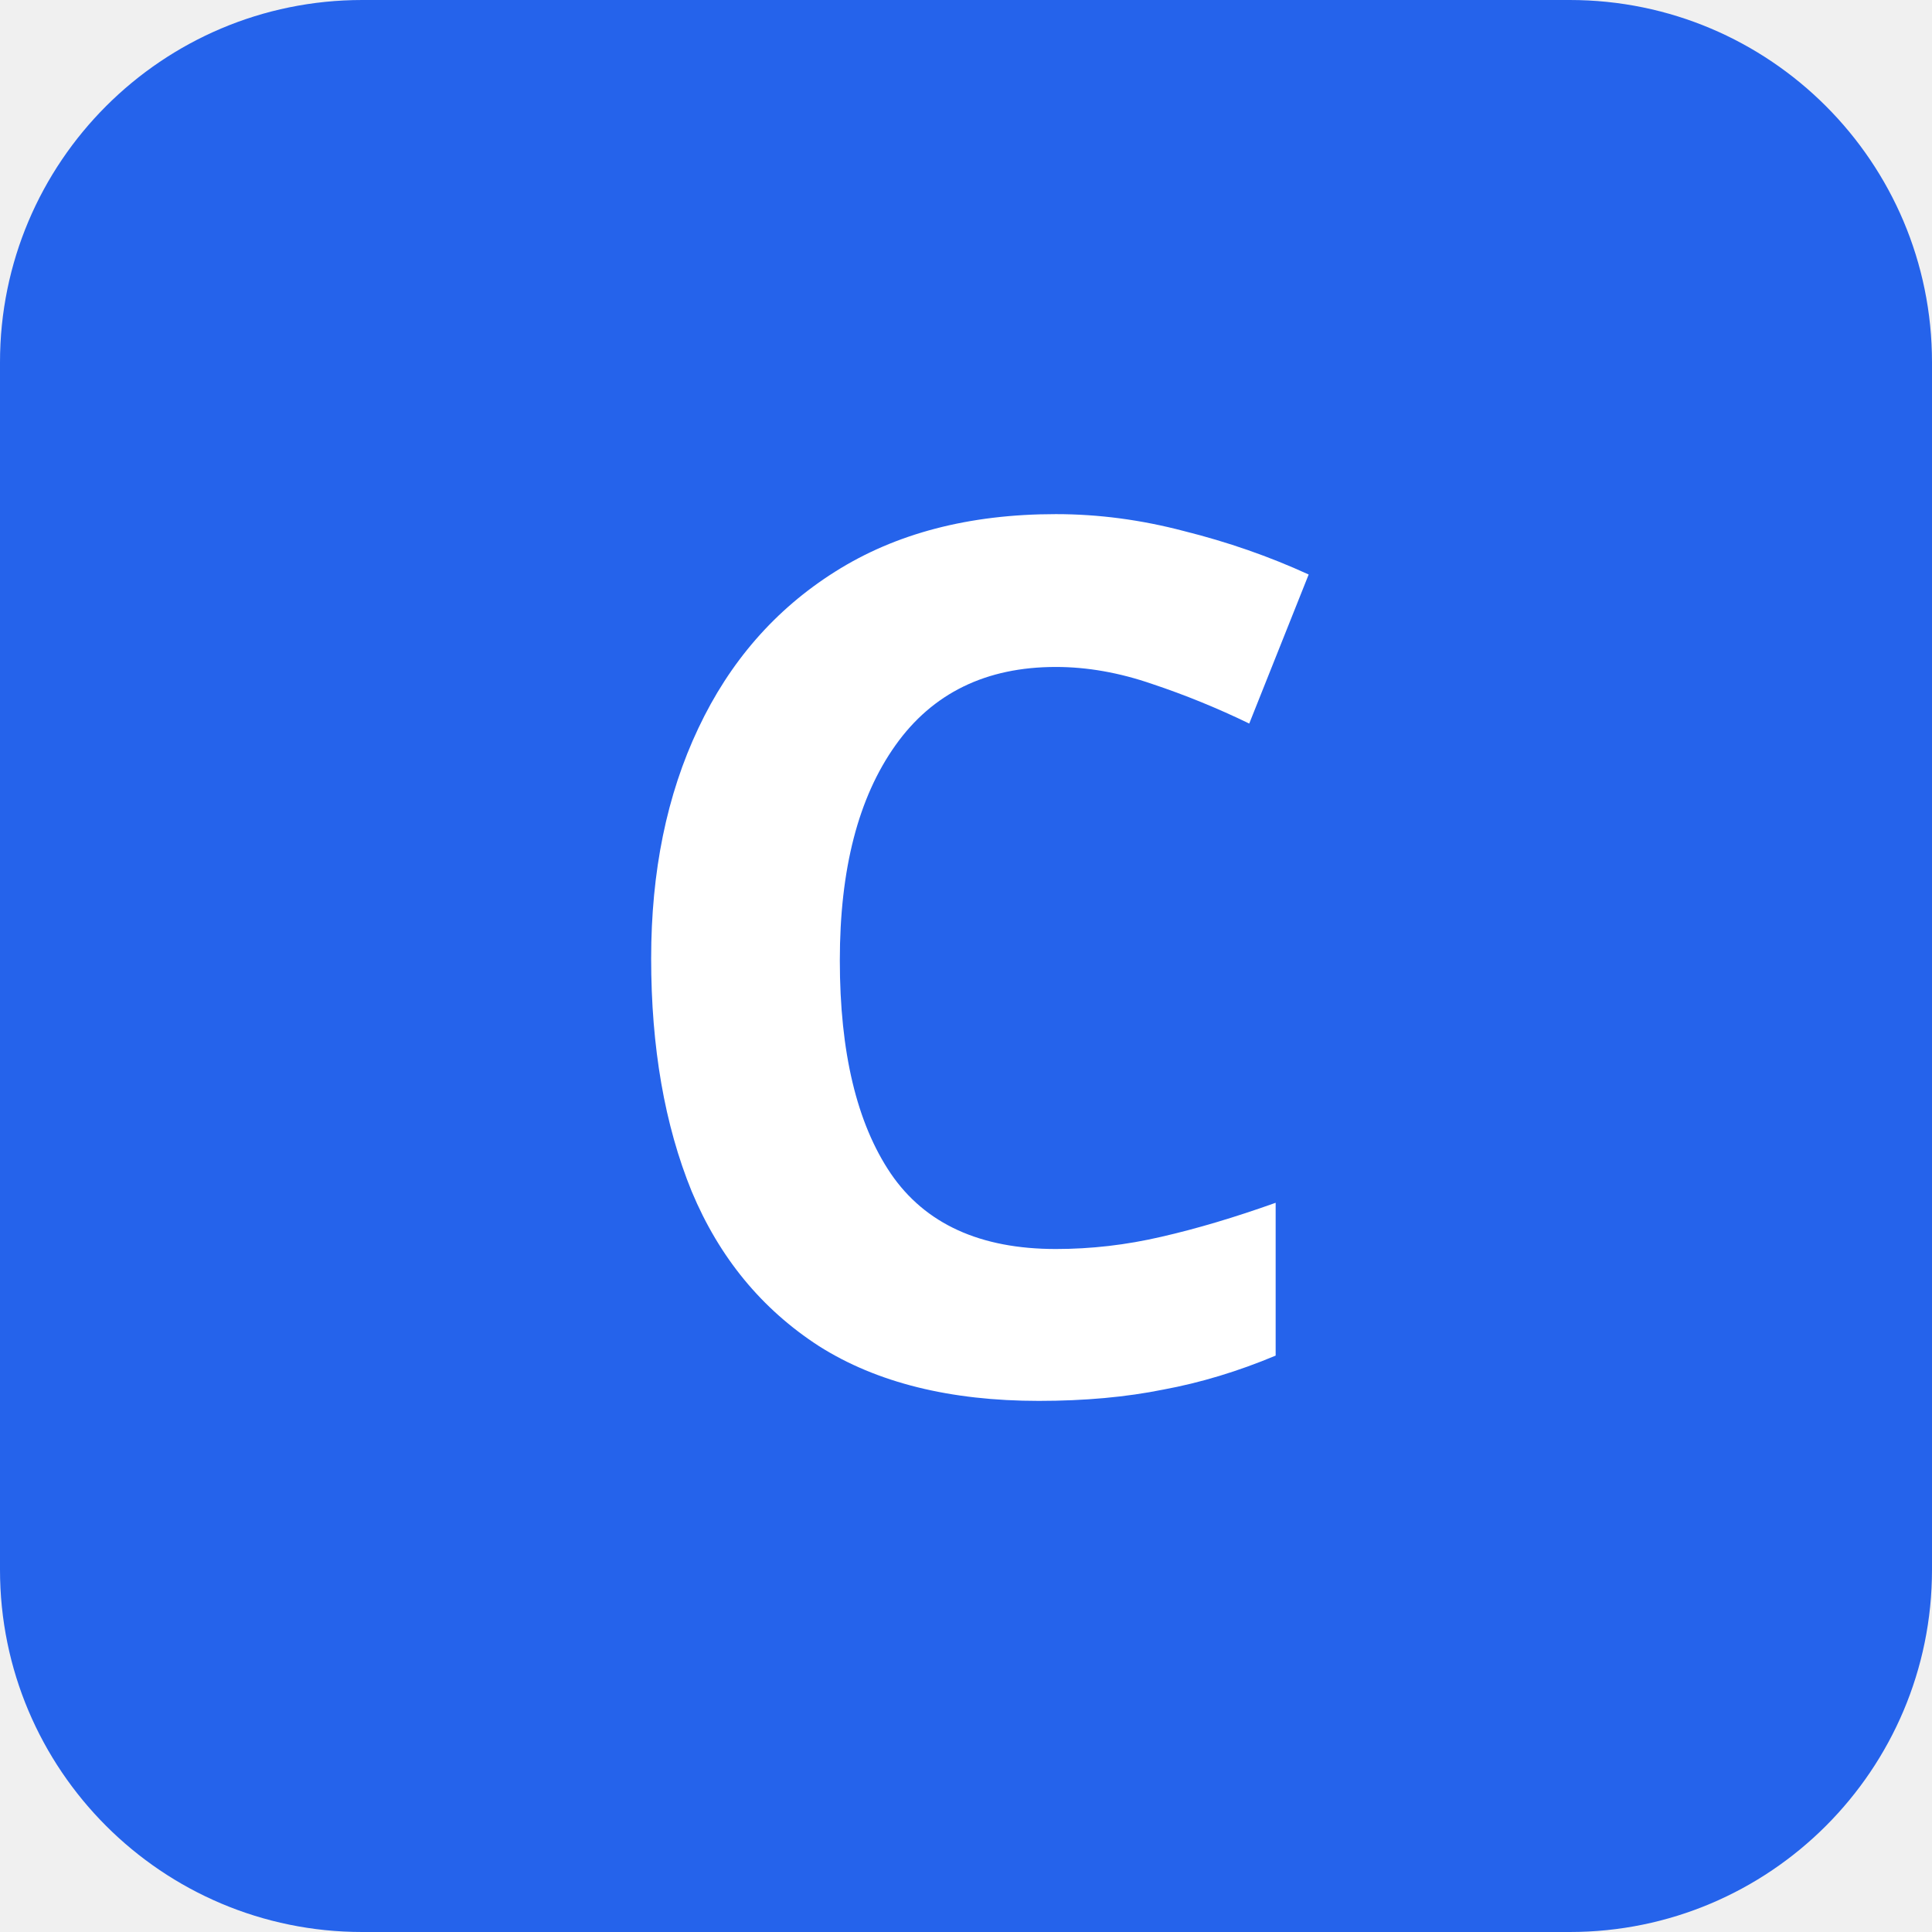
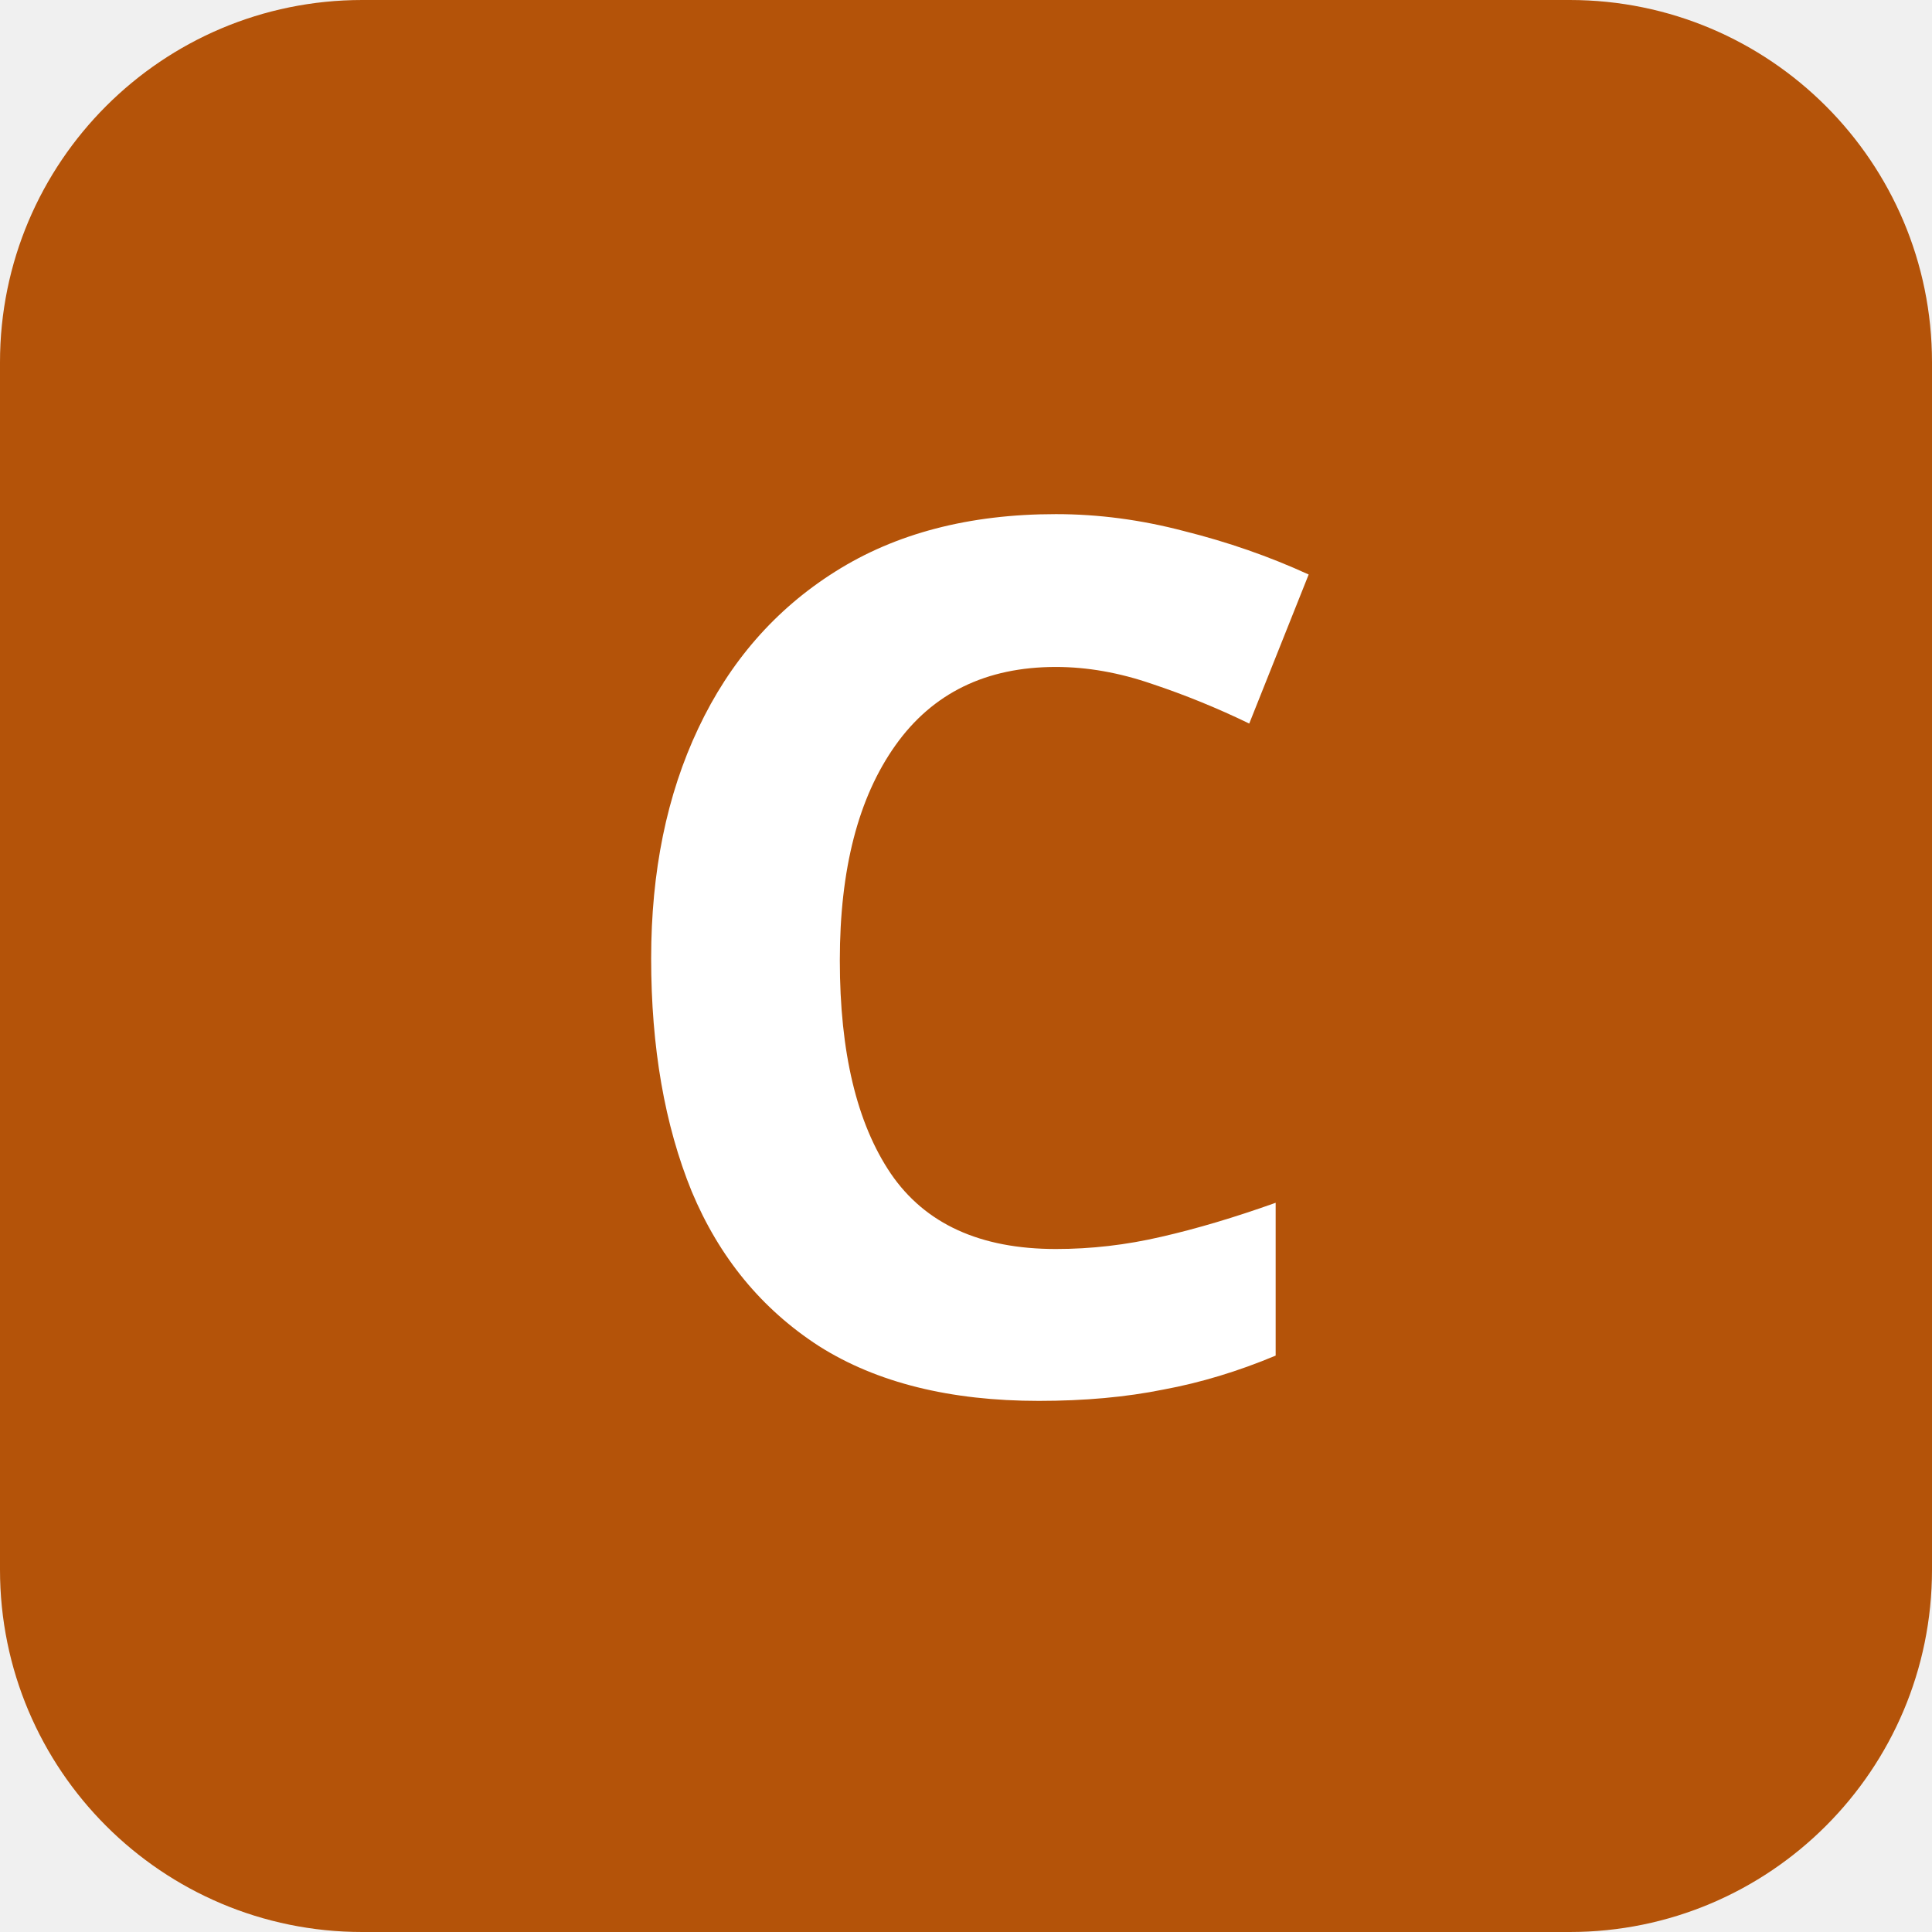
<svg xmlns="http://www.w3.org/2000/svg" viewBox="0 0 32 32">
-   <rect width="32" height="32" rx="6" fill="#2563eb" />
+   <rect width="32" height="32" rx="6" fill="#b45309" />
  <text x="16" y="23" text-anchor="middle" font-family="system-ui, sans-serif" font-size="20" font-weight="700" fill="white">C</text>
</svg>
